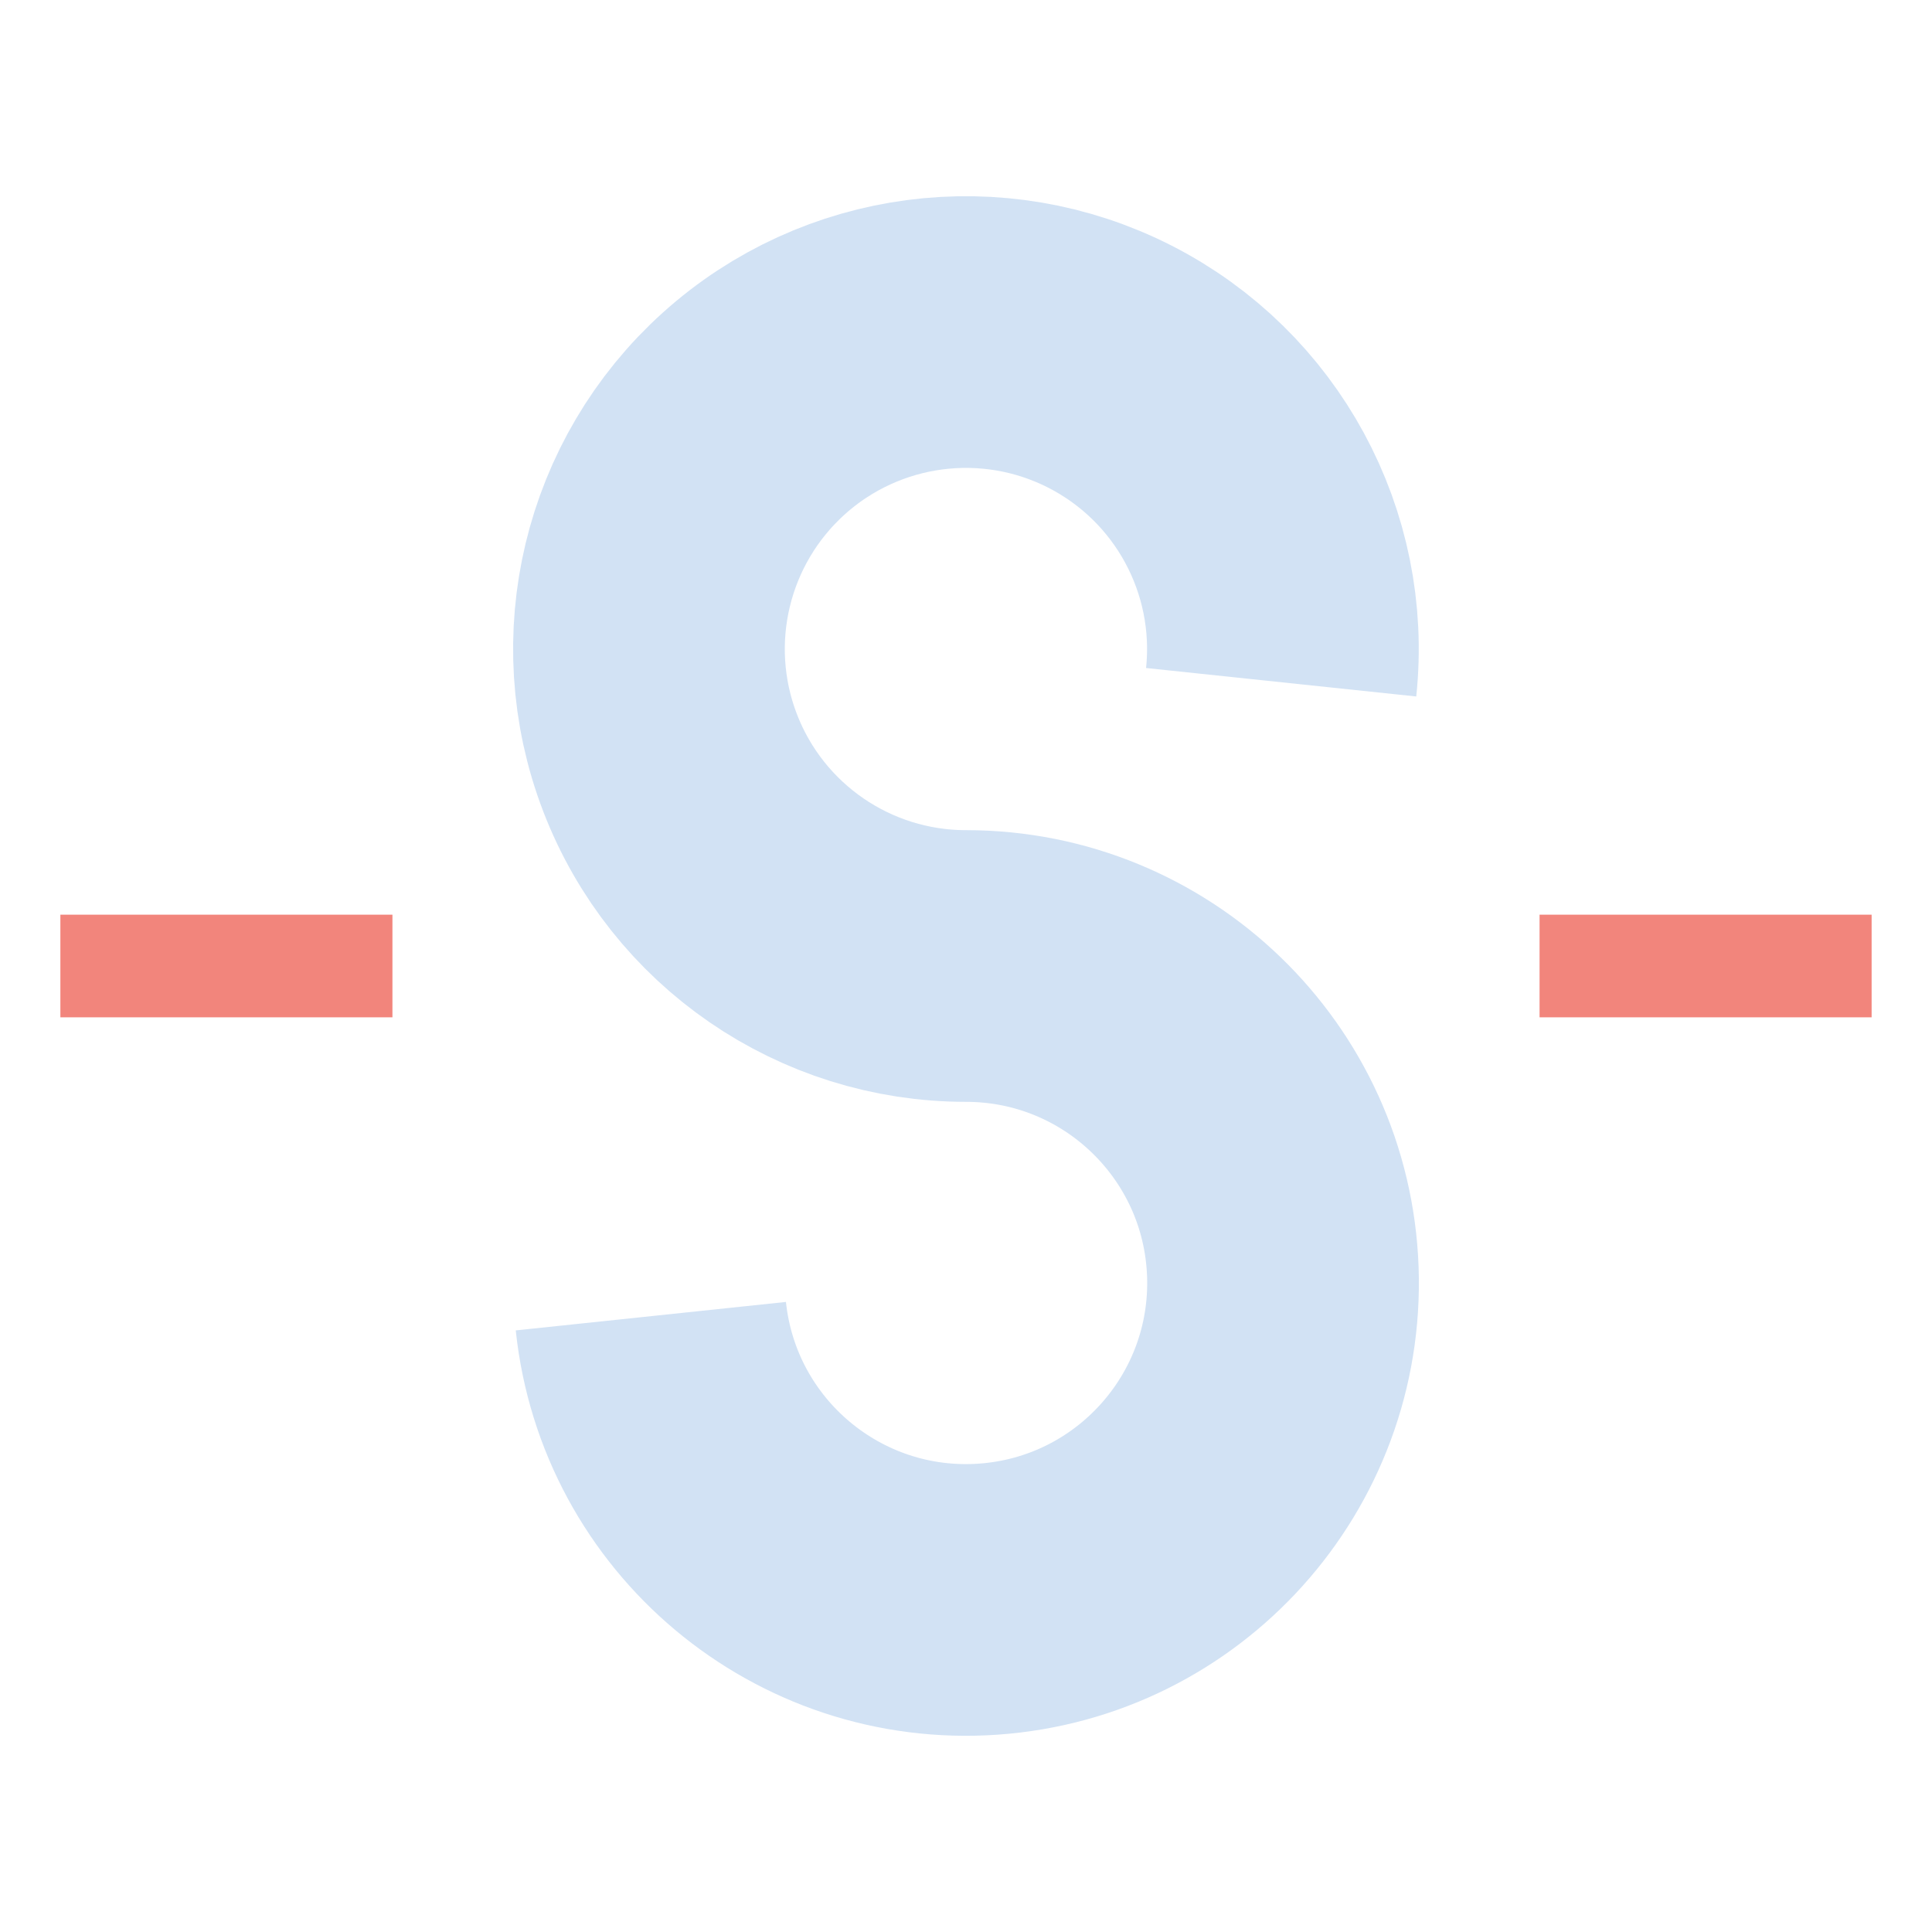
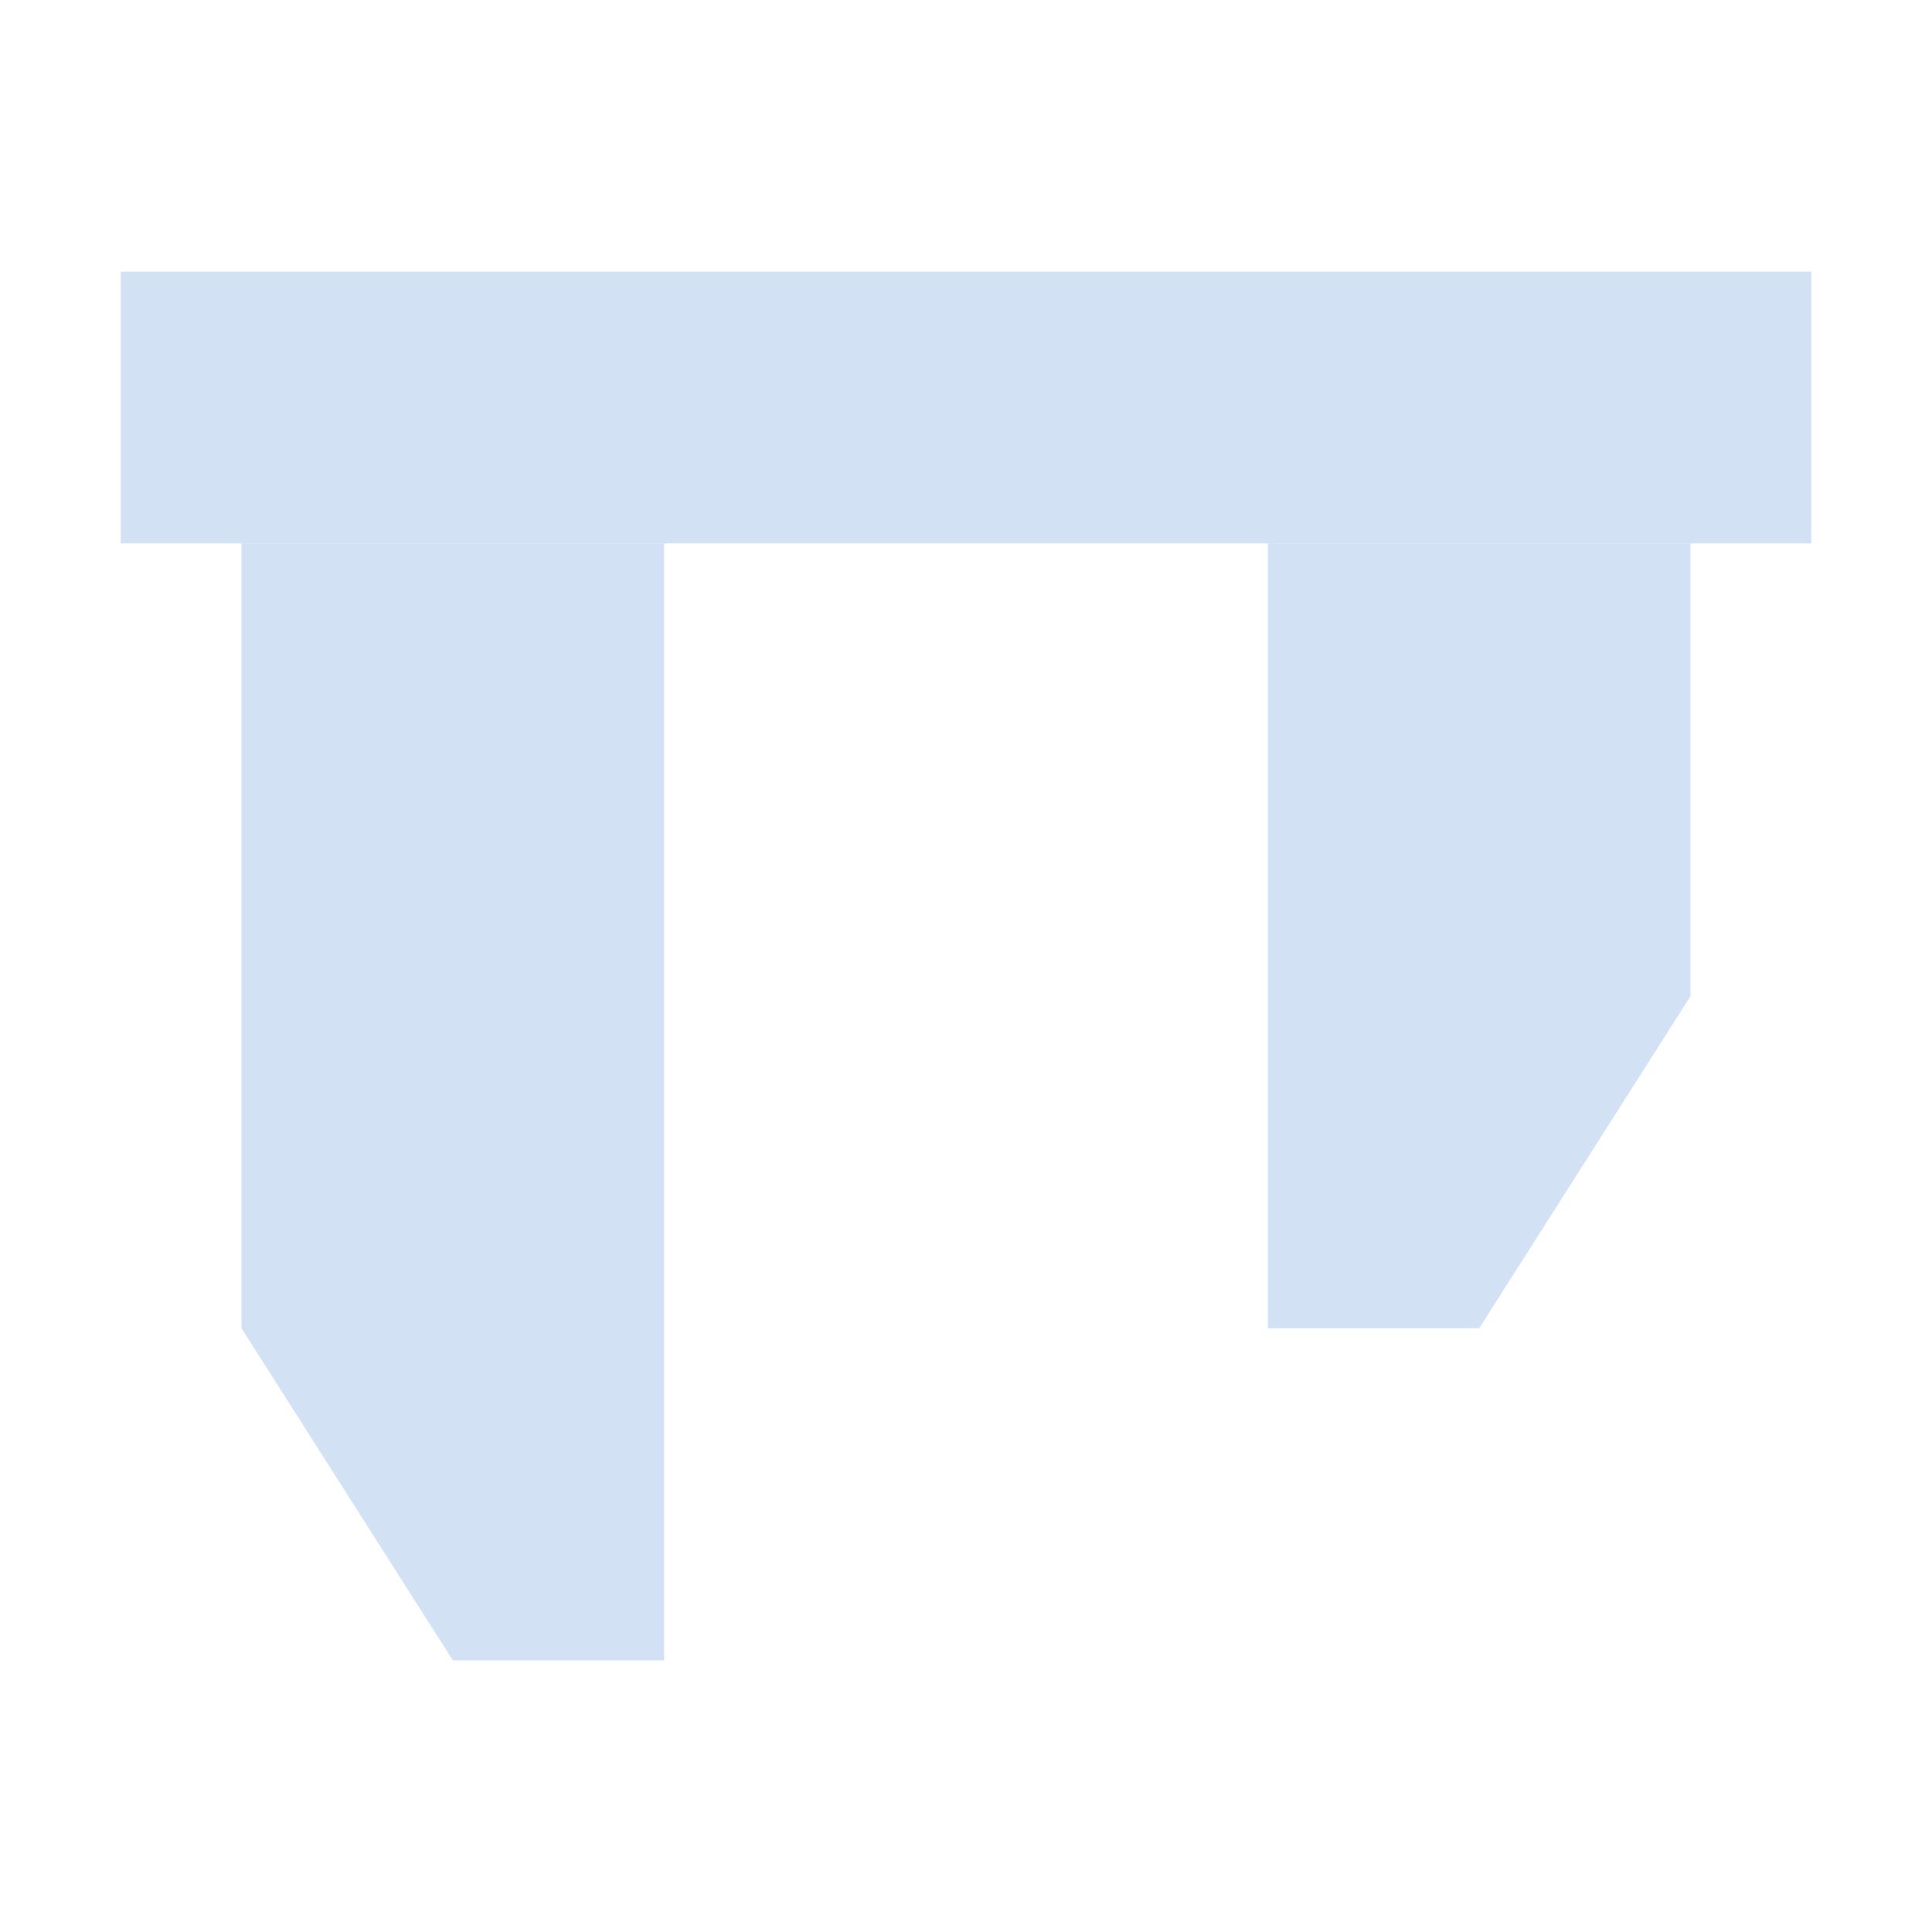
<svg xmlns="http://www.w3.org/2000/svg" viewBox="0 0 64 64" width="64" height="64" role="img" aria-label="Sighttrue">
-   <path d="M 42.44 22.6 A 10.5 10.5 0 1 0 32 32 A 10.5 10.5 0 1 1 21.56 43.6" fill="none" stroke="#d2e2f4" stroke-width="9" stroke-linecap="butt" />
-   <g stroke="#f2857c" stroke-width="3.4" stroke-linecap="butt">
-     <path d="M 2 32 H 13" />
-     <path d="M 51 32 H 62" />
+   <g fill="#d2e2f4">
+     <rect x="4" y="9" width="56" height="9" />
+     <path d="M 8 18 L 22 18 L 22 55 L 15 55 L 8 44 Z" />
+     <path d="M 56 18 L 42 18 L 42 44 L 49 44 L 56 33 Z" />
  </g>
</svg>
